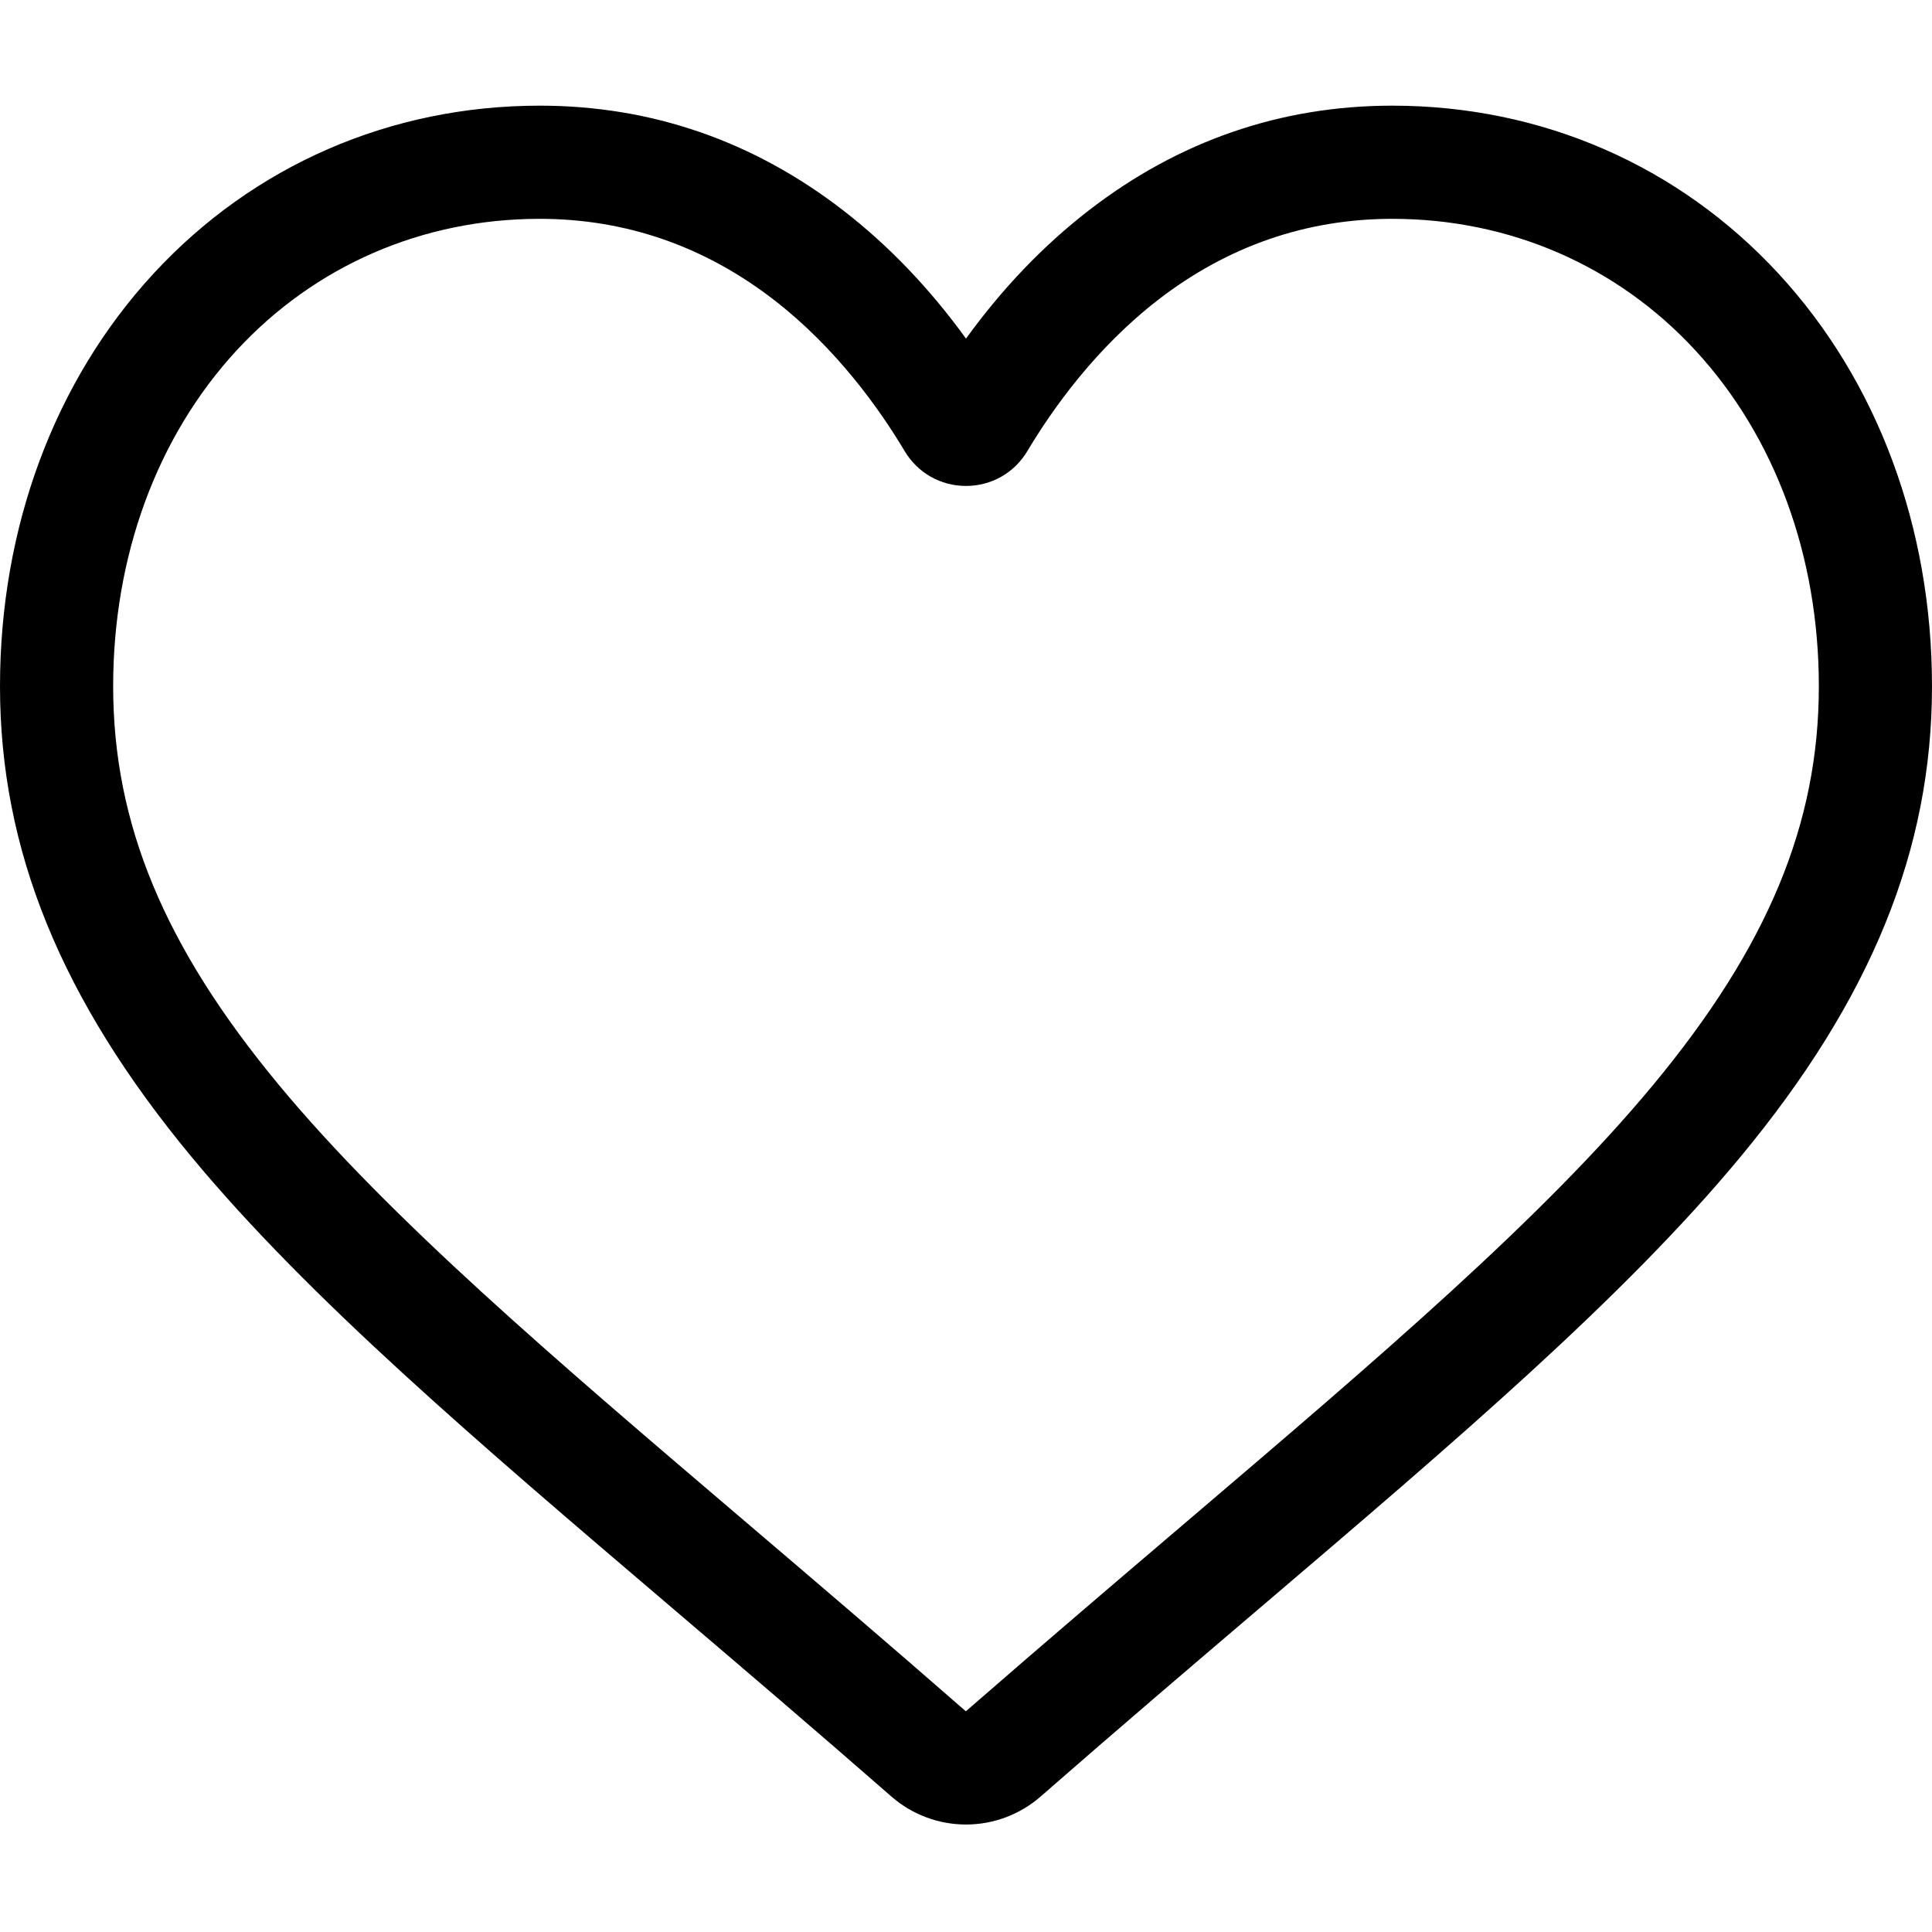
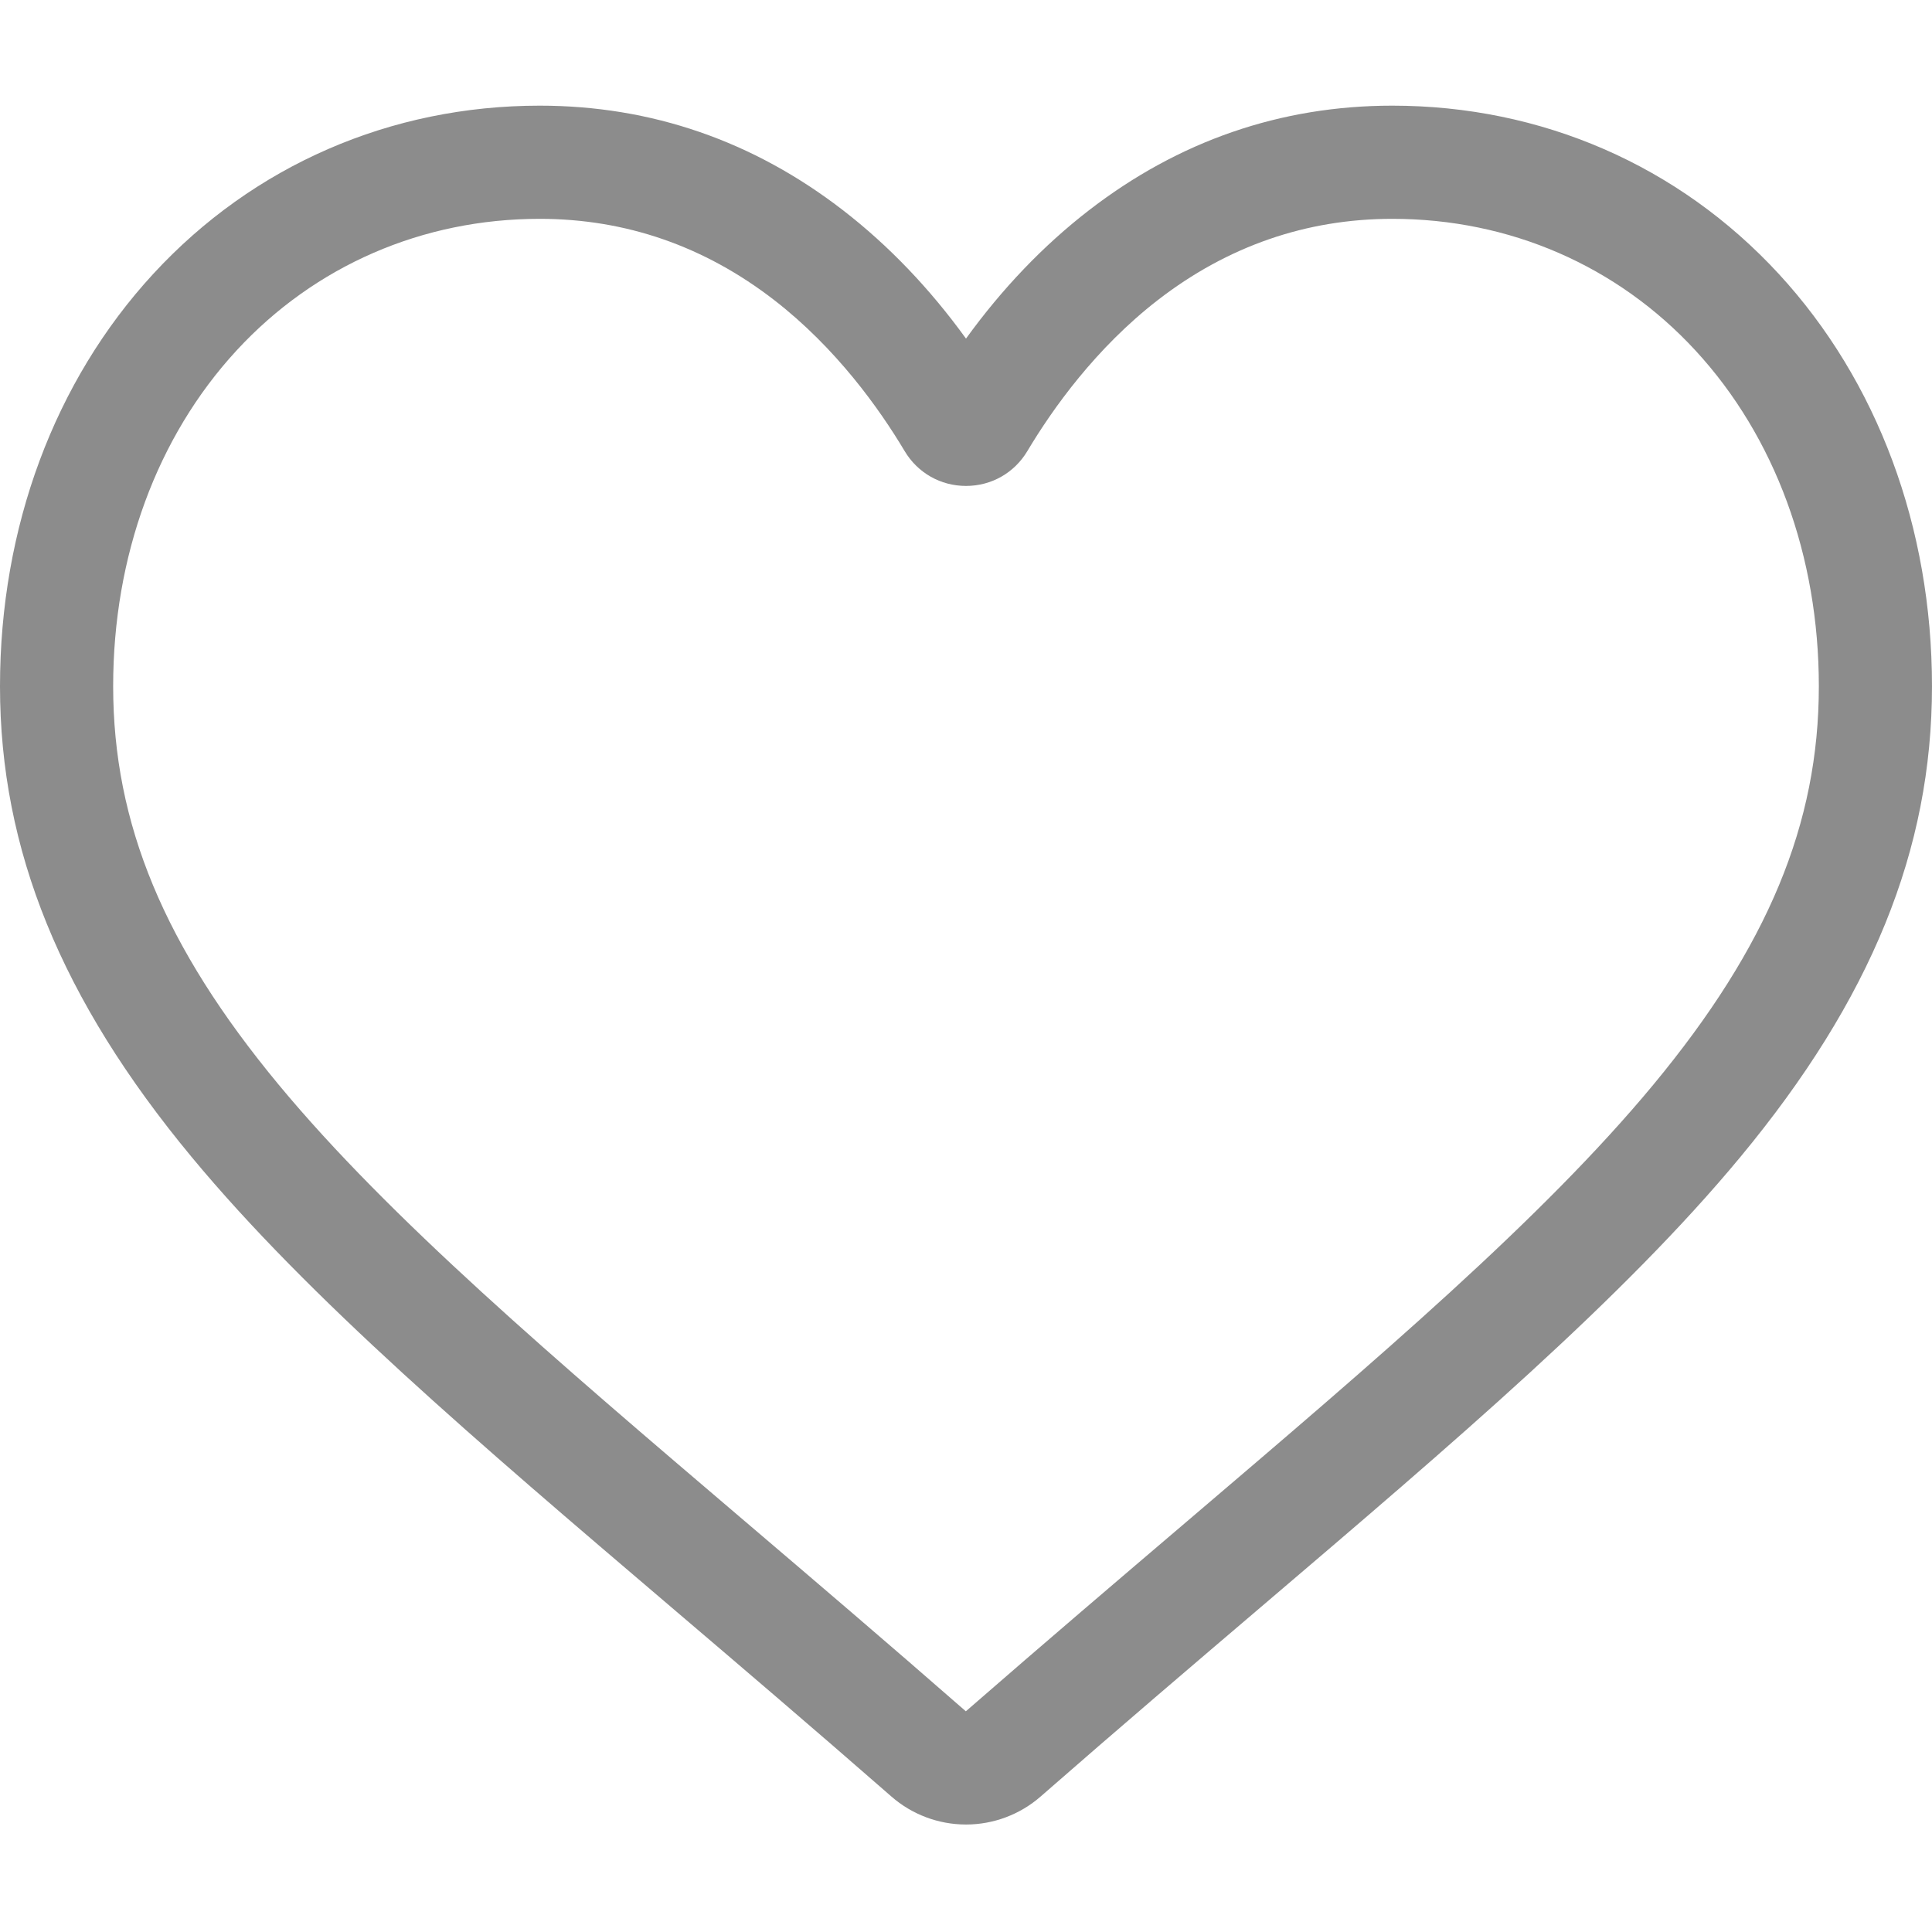
- <svg xmlns="http://www.w3.org/2000/svg" viewBox="0 -28 512.001 512">
+ <svg xmlns="http://www.w3.org/2000/svg" fill="rgb(140,140,140)" viewBox="0 -28 512.001 512">
  <path d="m256 455.516c-7.289 0-14.316-2.641-19.793-7.438-20.684-18.086-40.625-35.082-58.219-50.074l-.09-.078c-51.582-43.957-96.125-81.918-127.117-119.312-34.645-41.805-50.781-81.441-50.781-124.742 0-42.07 14.426-80.883 40.617-109.293 26.504-28.746 62.871-44.578 102.414-44.578 29.555 0 56.621 9.344 80.445 27.77 12.023 9.301 22.922 20.684 32.523 33.961 9.605-13.277 20.5-24.66 32.527-33.961 23.824-18.426 50.891-27.77 80.445-27.77 39.539 0 75.91 15.832 102.414 44.578 26.191 28.41 40.613 67.223 40.613 109.293 0 43.301-16.133 82.938-50.777 124.738-30.992 37.398-75.531 75.355-127.105 119.309-17.625 15.016-37.598 32.039-58.328 50.168-5.473 4.789-12.504 7.43-19.789 7.43zm-112.969-425.523c-31.066 0-59.605 12.398-80.367 34.914-21.07 22.855-32.676 54.449-32.676 88.965 0 36.418 13.535 68.988 43.883 105.605 29.332 35.395 72.961 72.574 123.477 115.625l.094.078c17.66 15.051 37.68 32.113 58.516 50.332 20.961-18.254 41.012-35.344 58.707-50.418 50.512-43.051 94.137-80.223 123.469-115.617 30.344-36.617 43.879-69.188 43.879-105.605 0-34.516-11.605-66.109-32.676-88.965-20.758-22.516-49.301-34.914-80.363-34.914-22.758 0-43.652 7.234-62.102 21.5-16.441 12.719-27.895 28.797-34.609 40.047-3.453 5.785-9.531 9.238-16.262 9.238s-12.809-3.453-16.262-9.238c-6.711-11.25-18.164-27.328-34.609-40.047-18.449-14.266-39.344-21.5-62.098-21.5zm0 0" />
</svg>
